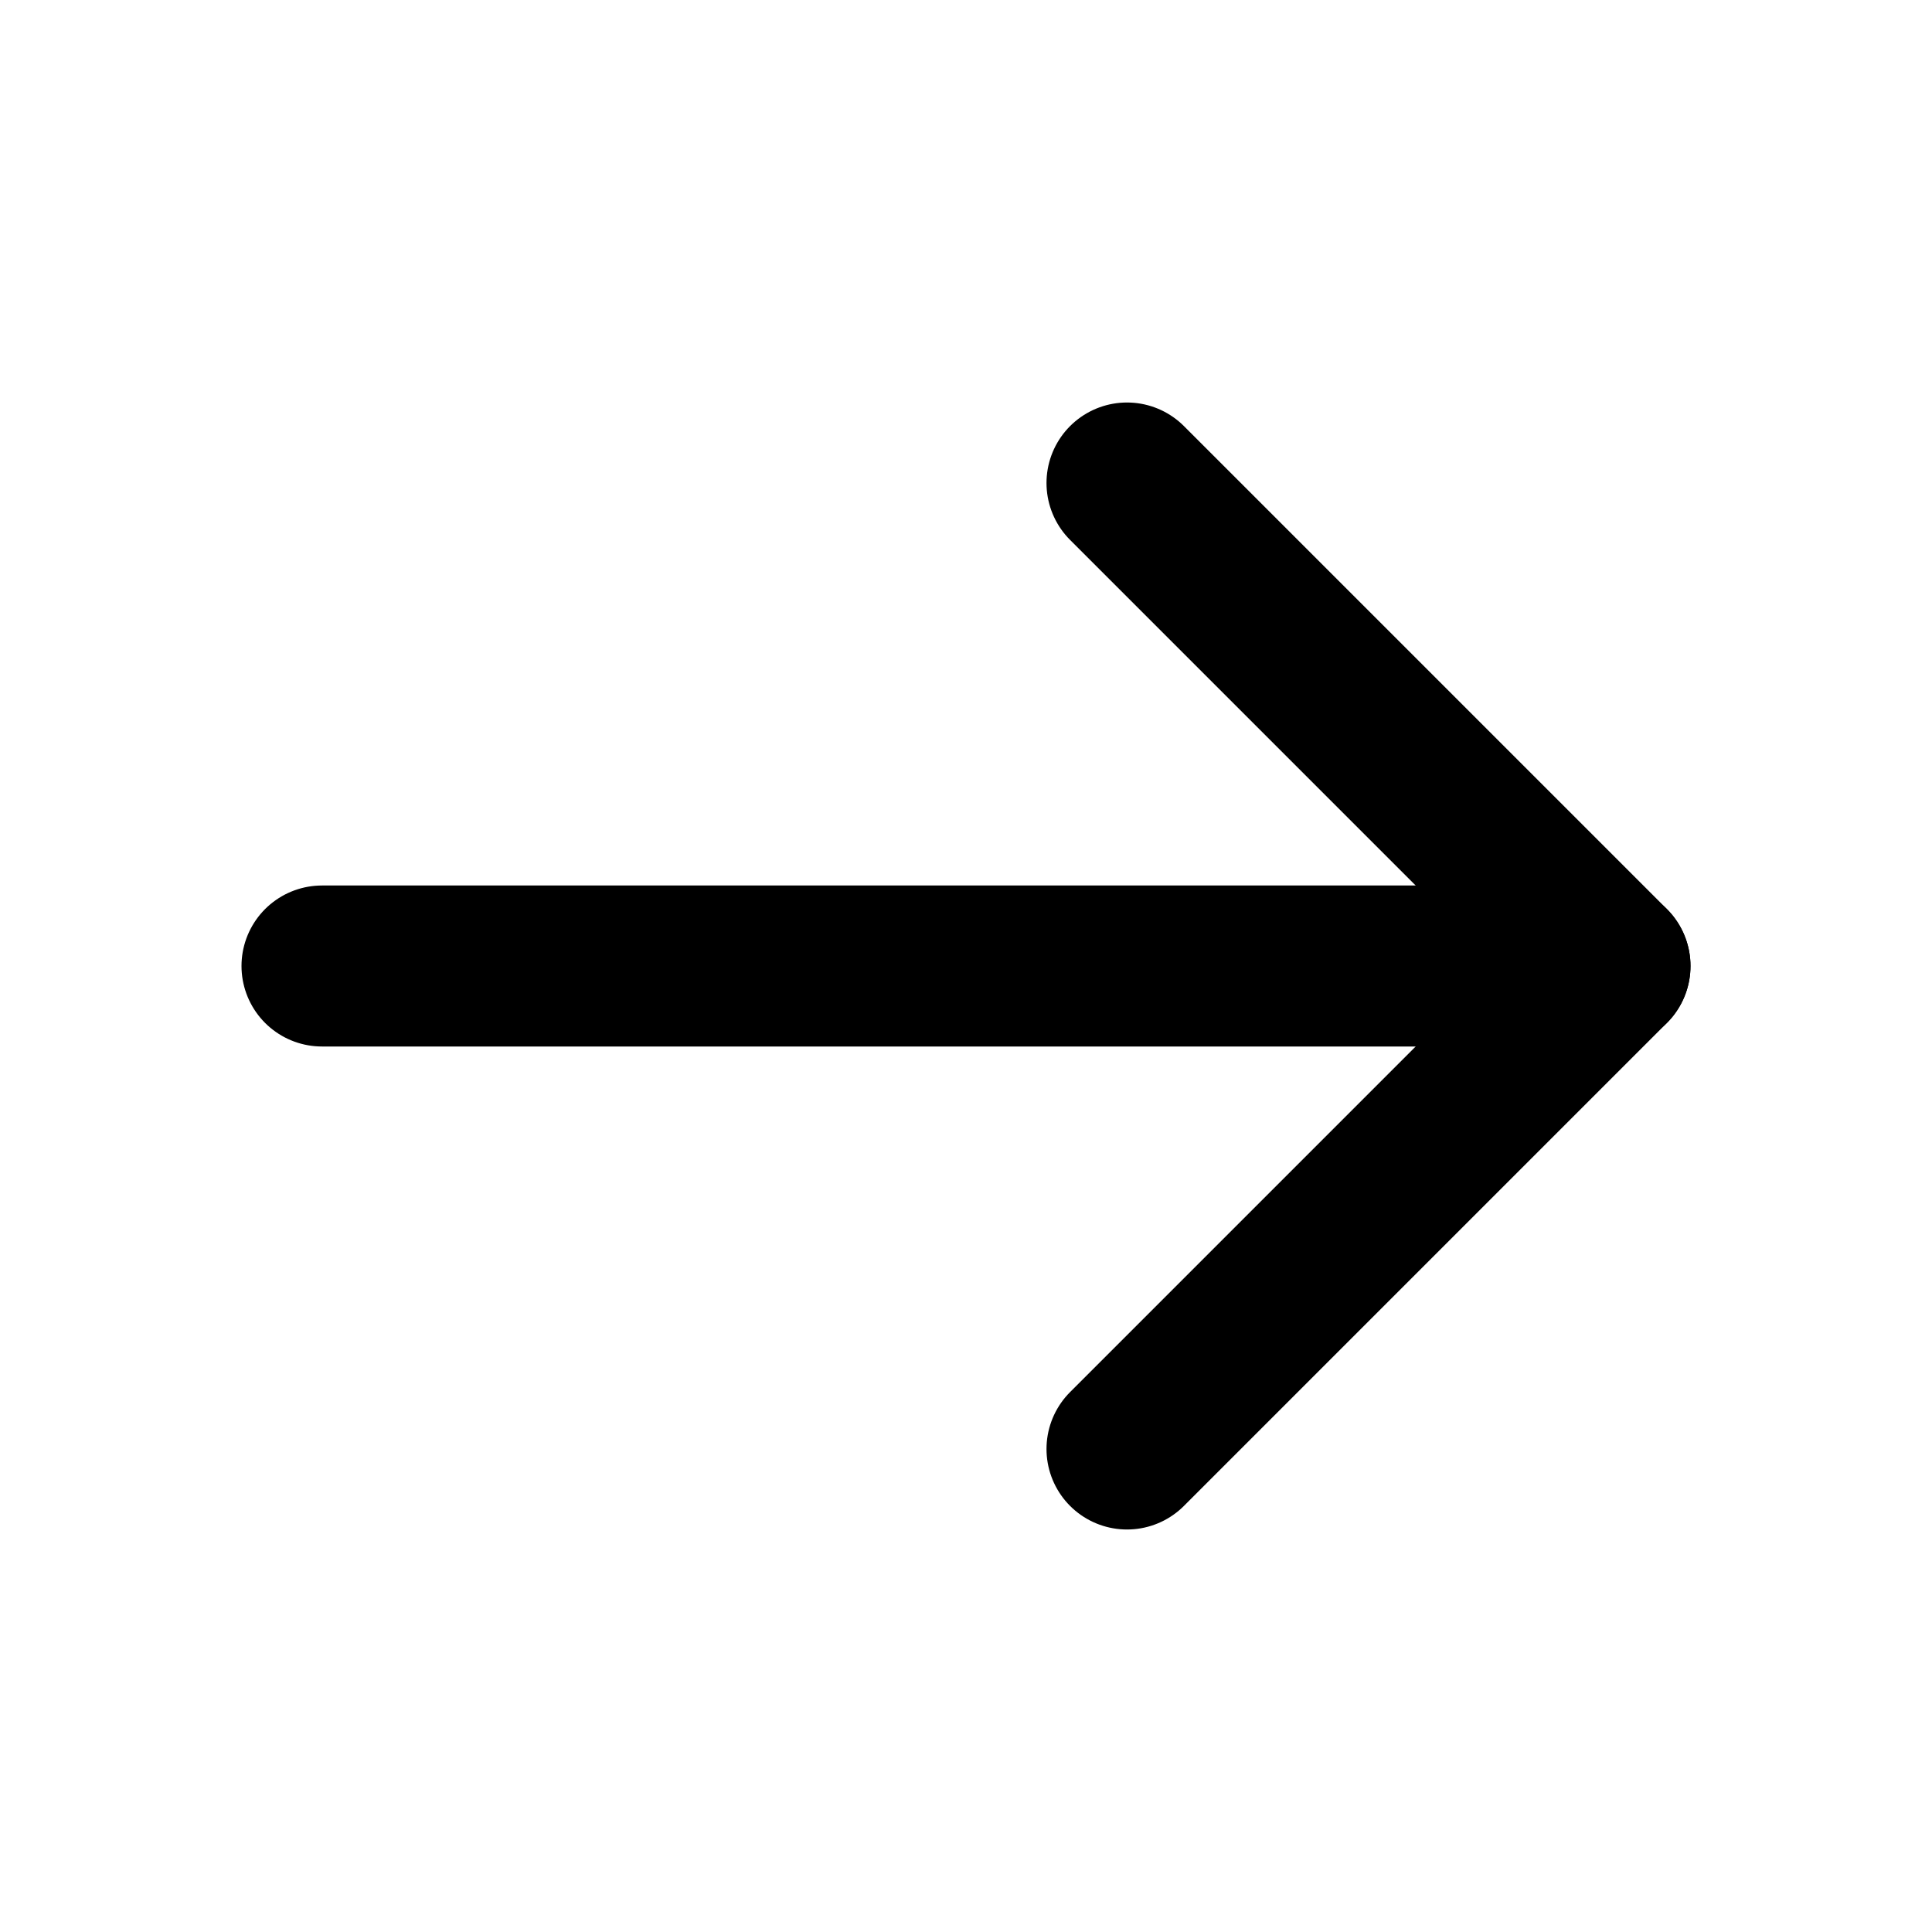
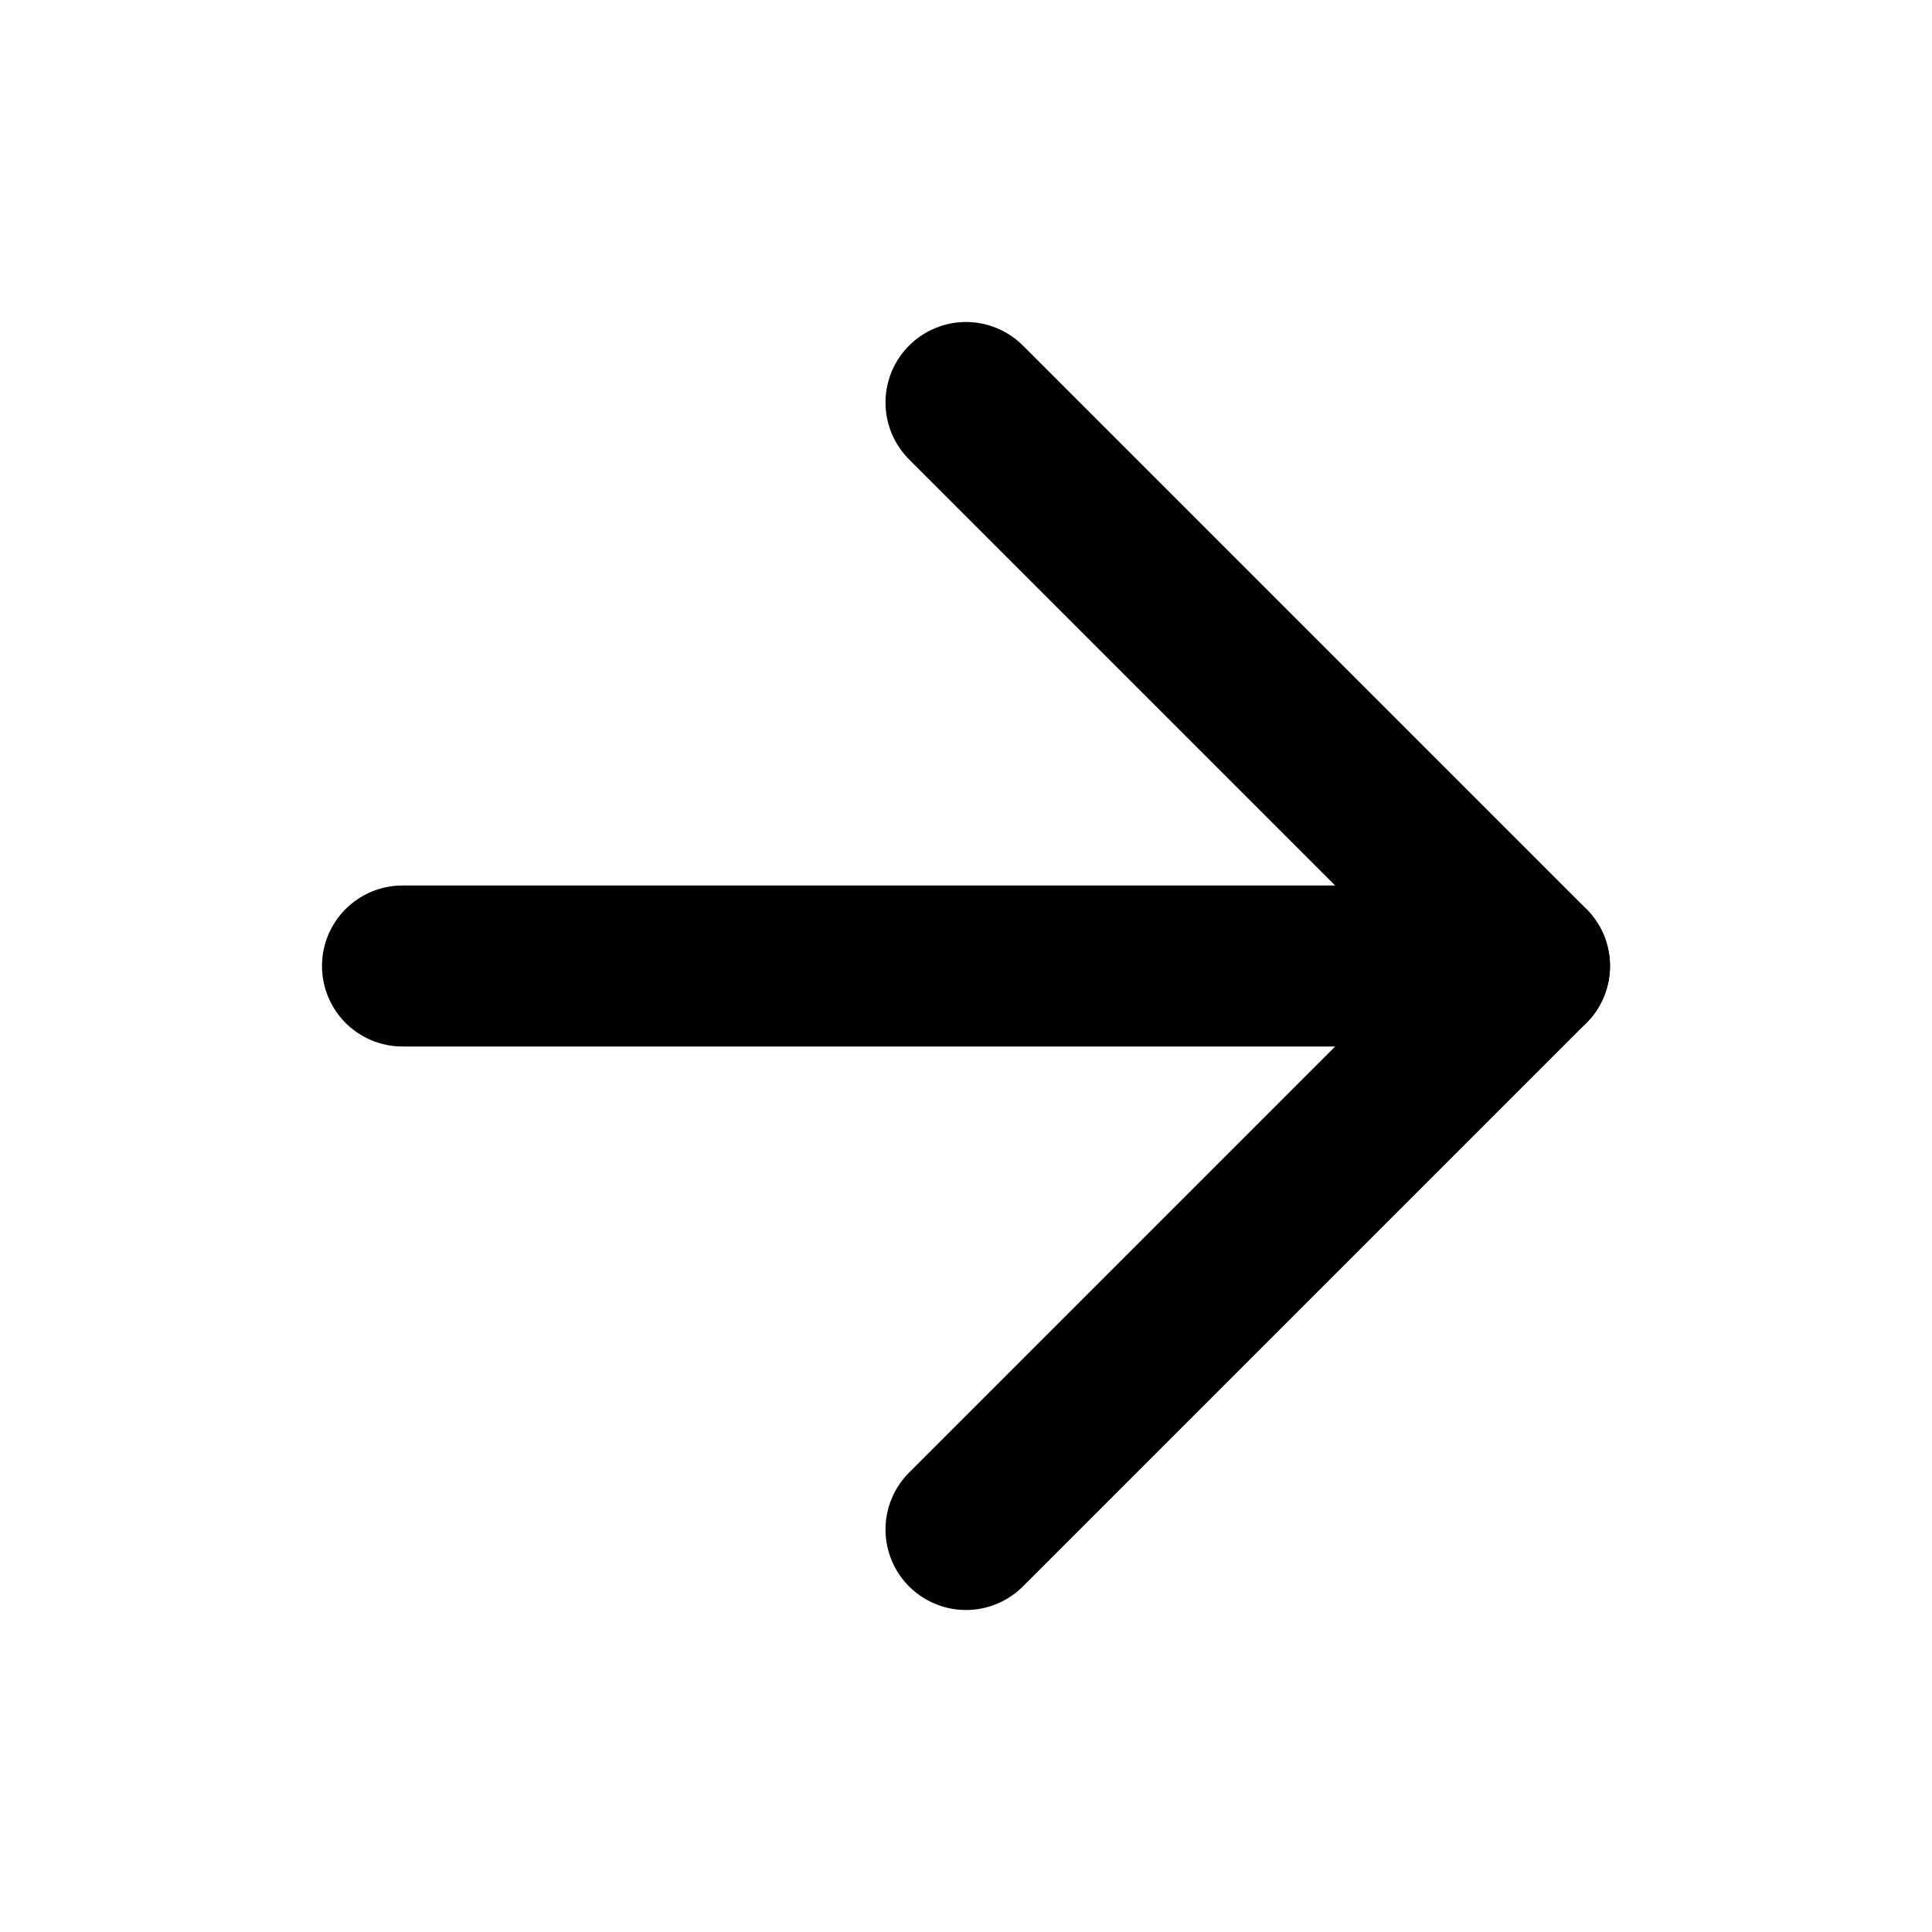
<svg xmlns="http://www.w3.org/2000/svg" width="24" height="24" viewBox="0 0 24 24" fill="none" stroke="currentColor" stroke-width="2" stroke-linecap="round" stroke-linejoin="round">
-   <line x1="4" y1="12" x2="20" y2="12" />
-   <polyline points="14 6 20 12 14 18" />
+   <line x1="5" y1="12" x2="19" y2="12" />
+   <polyline points="12 5 19 12 12 19" />
</svg>
